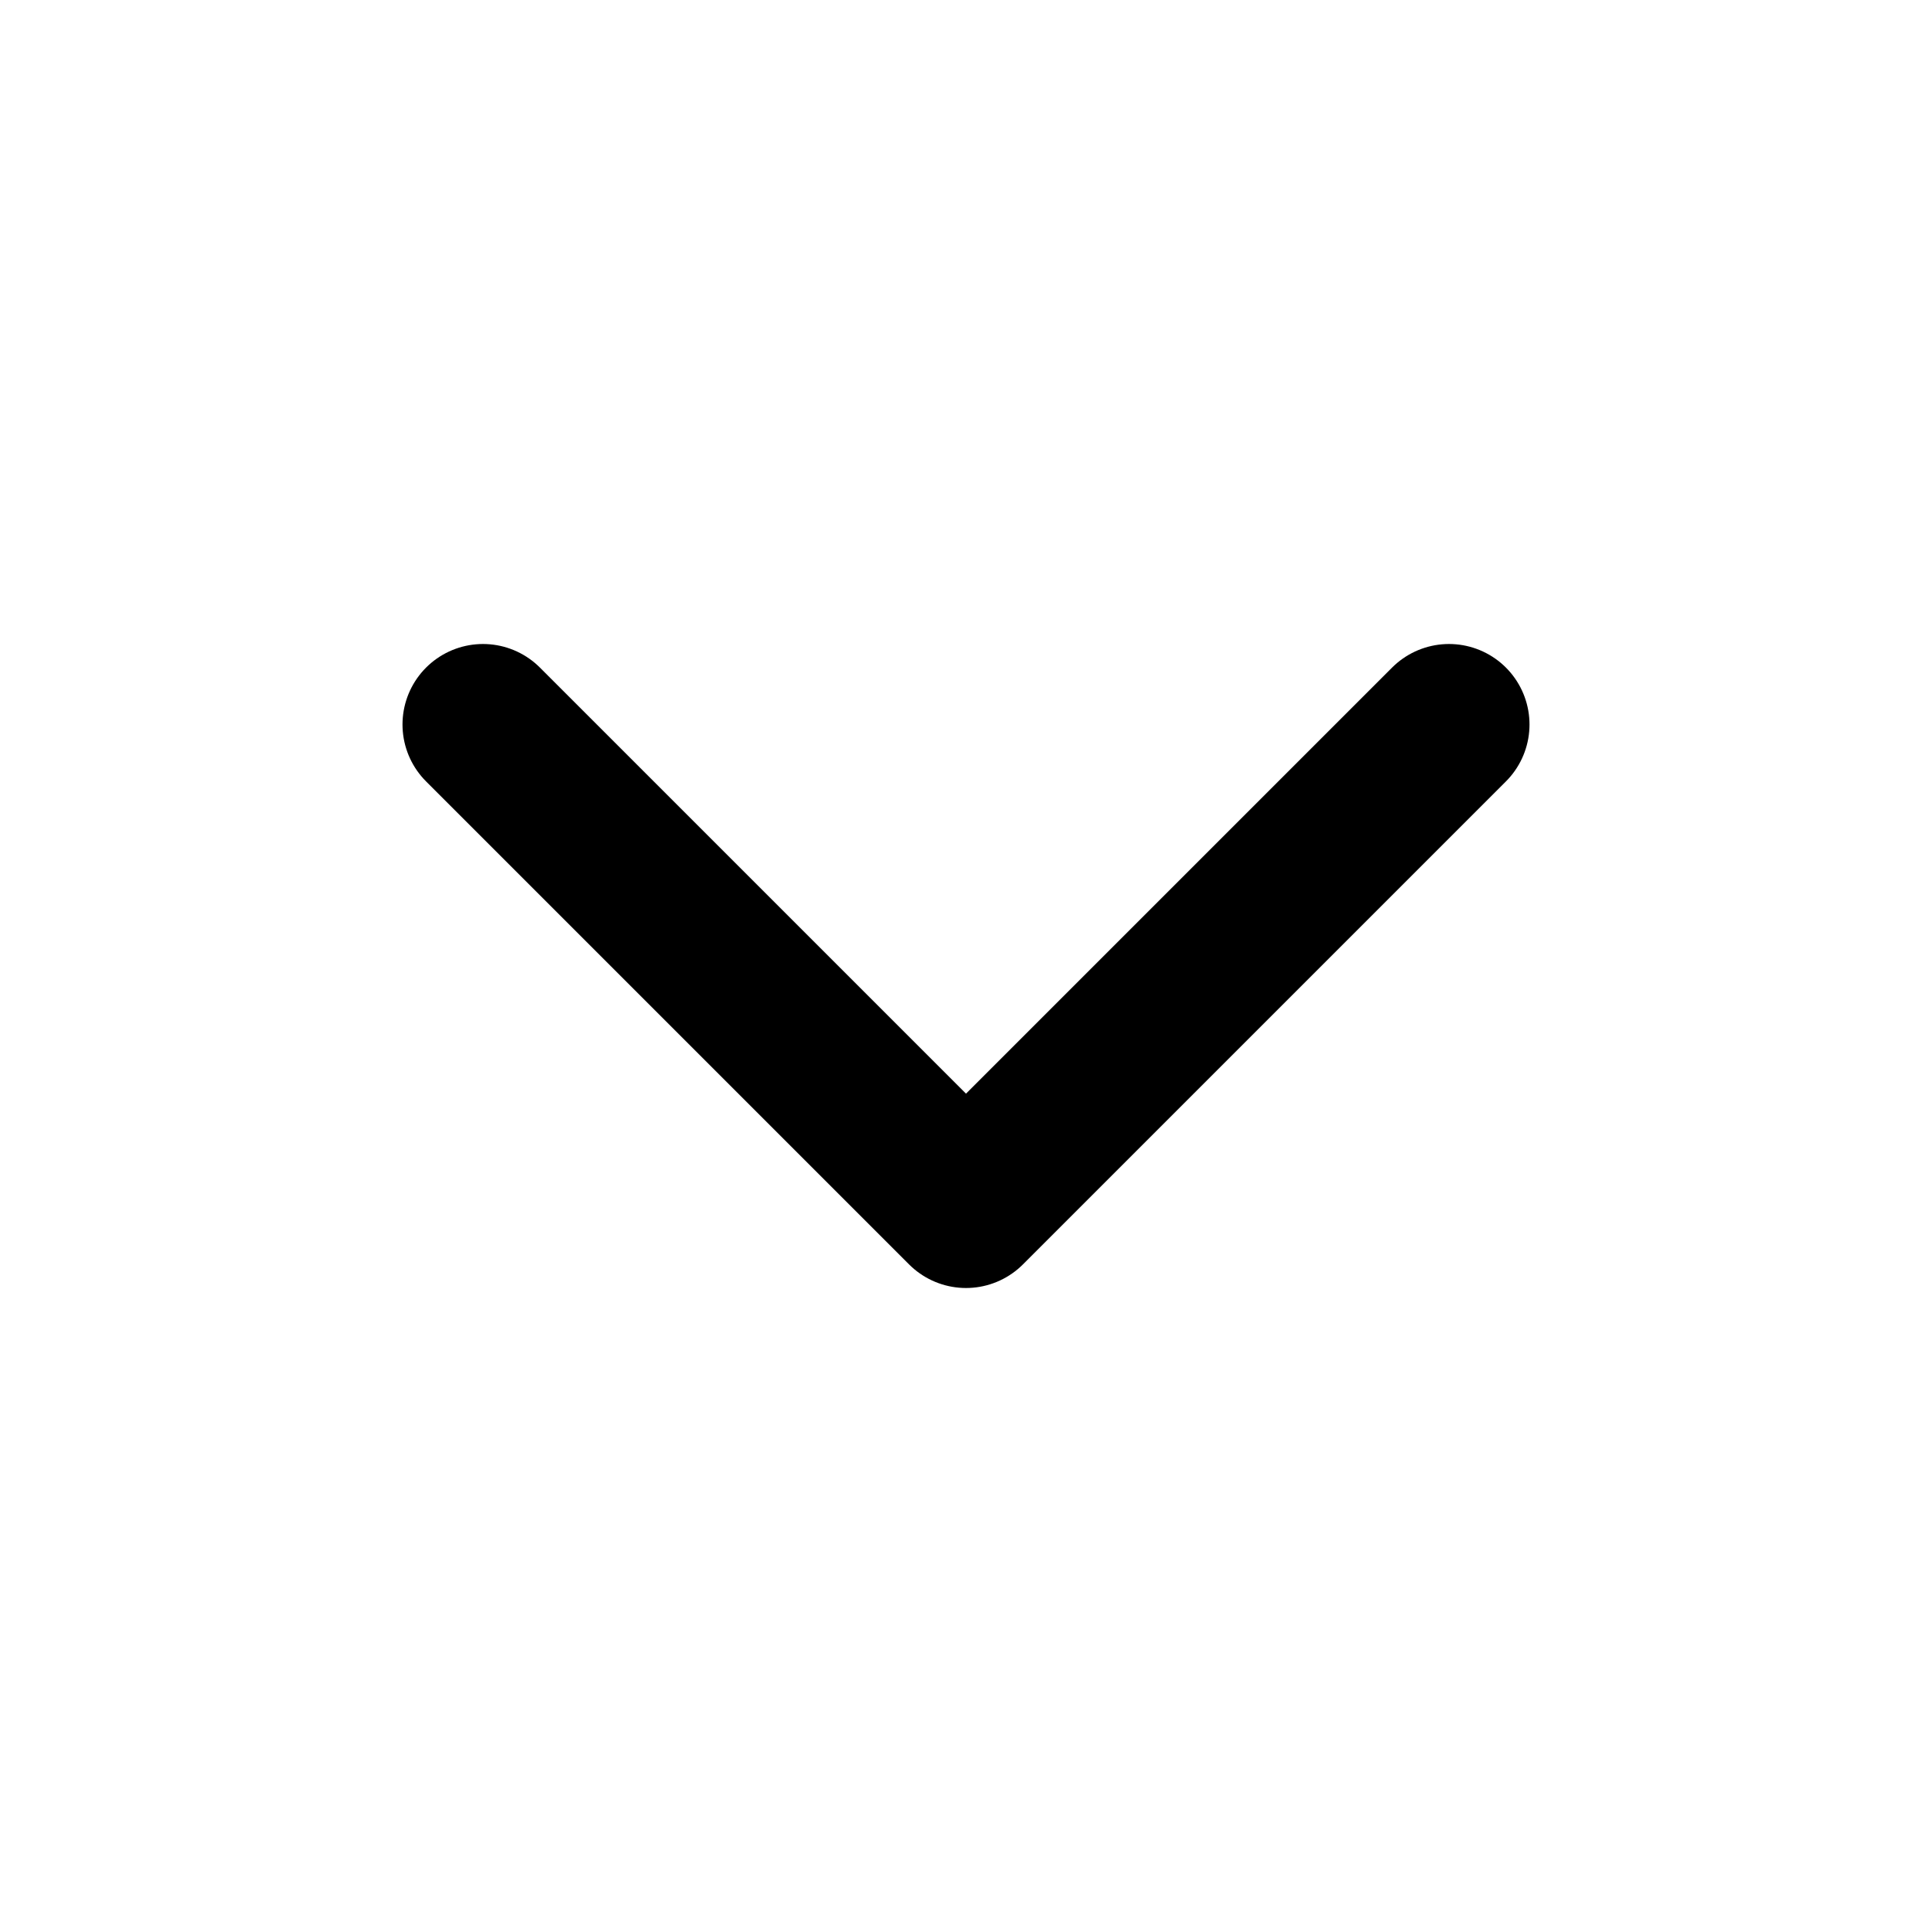
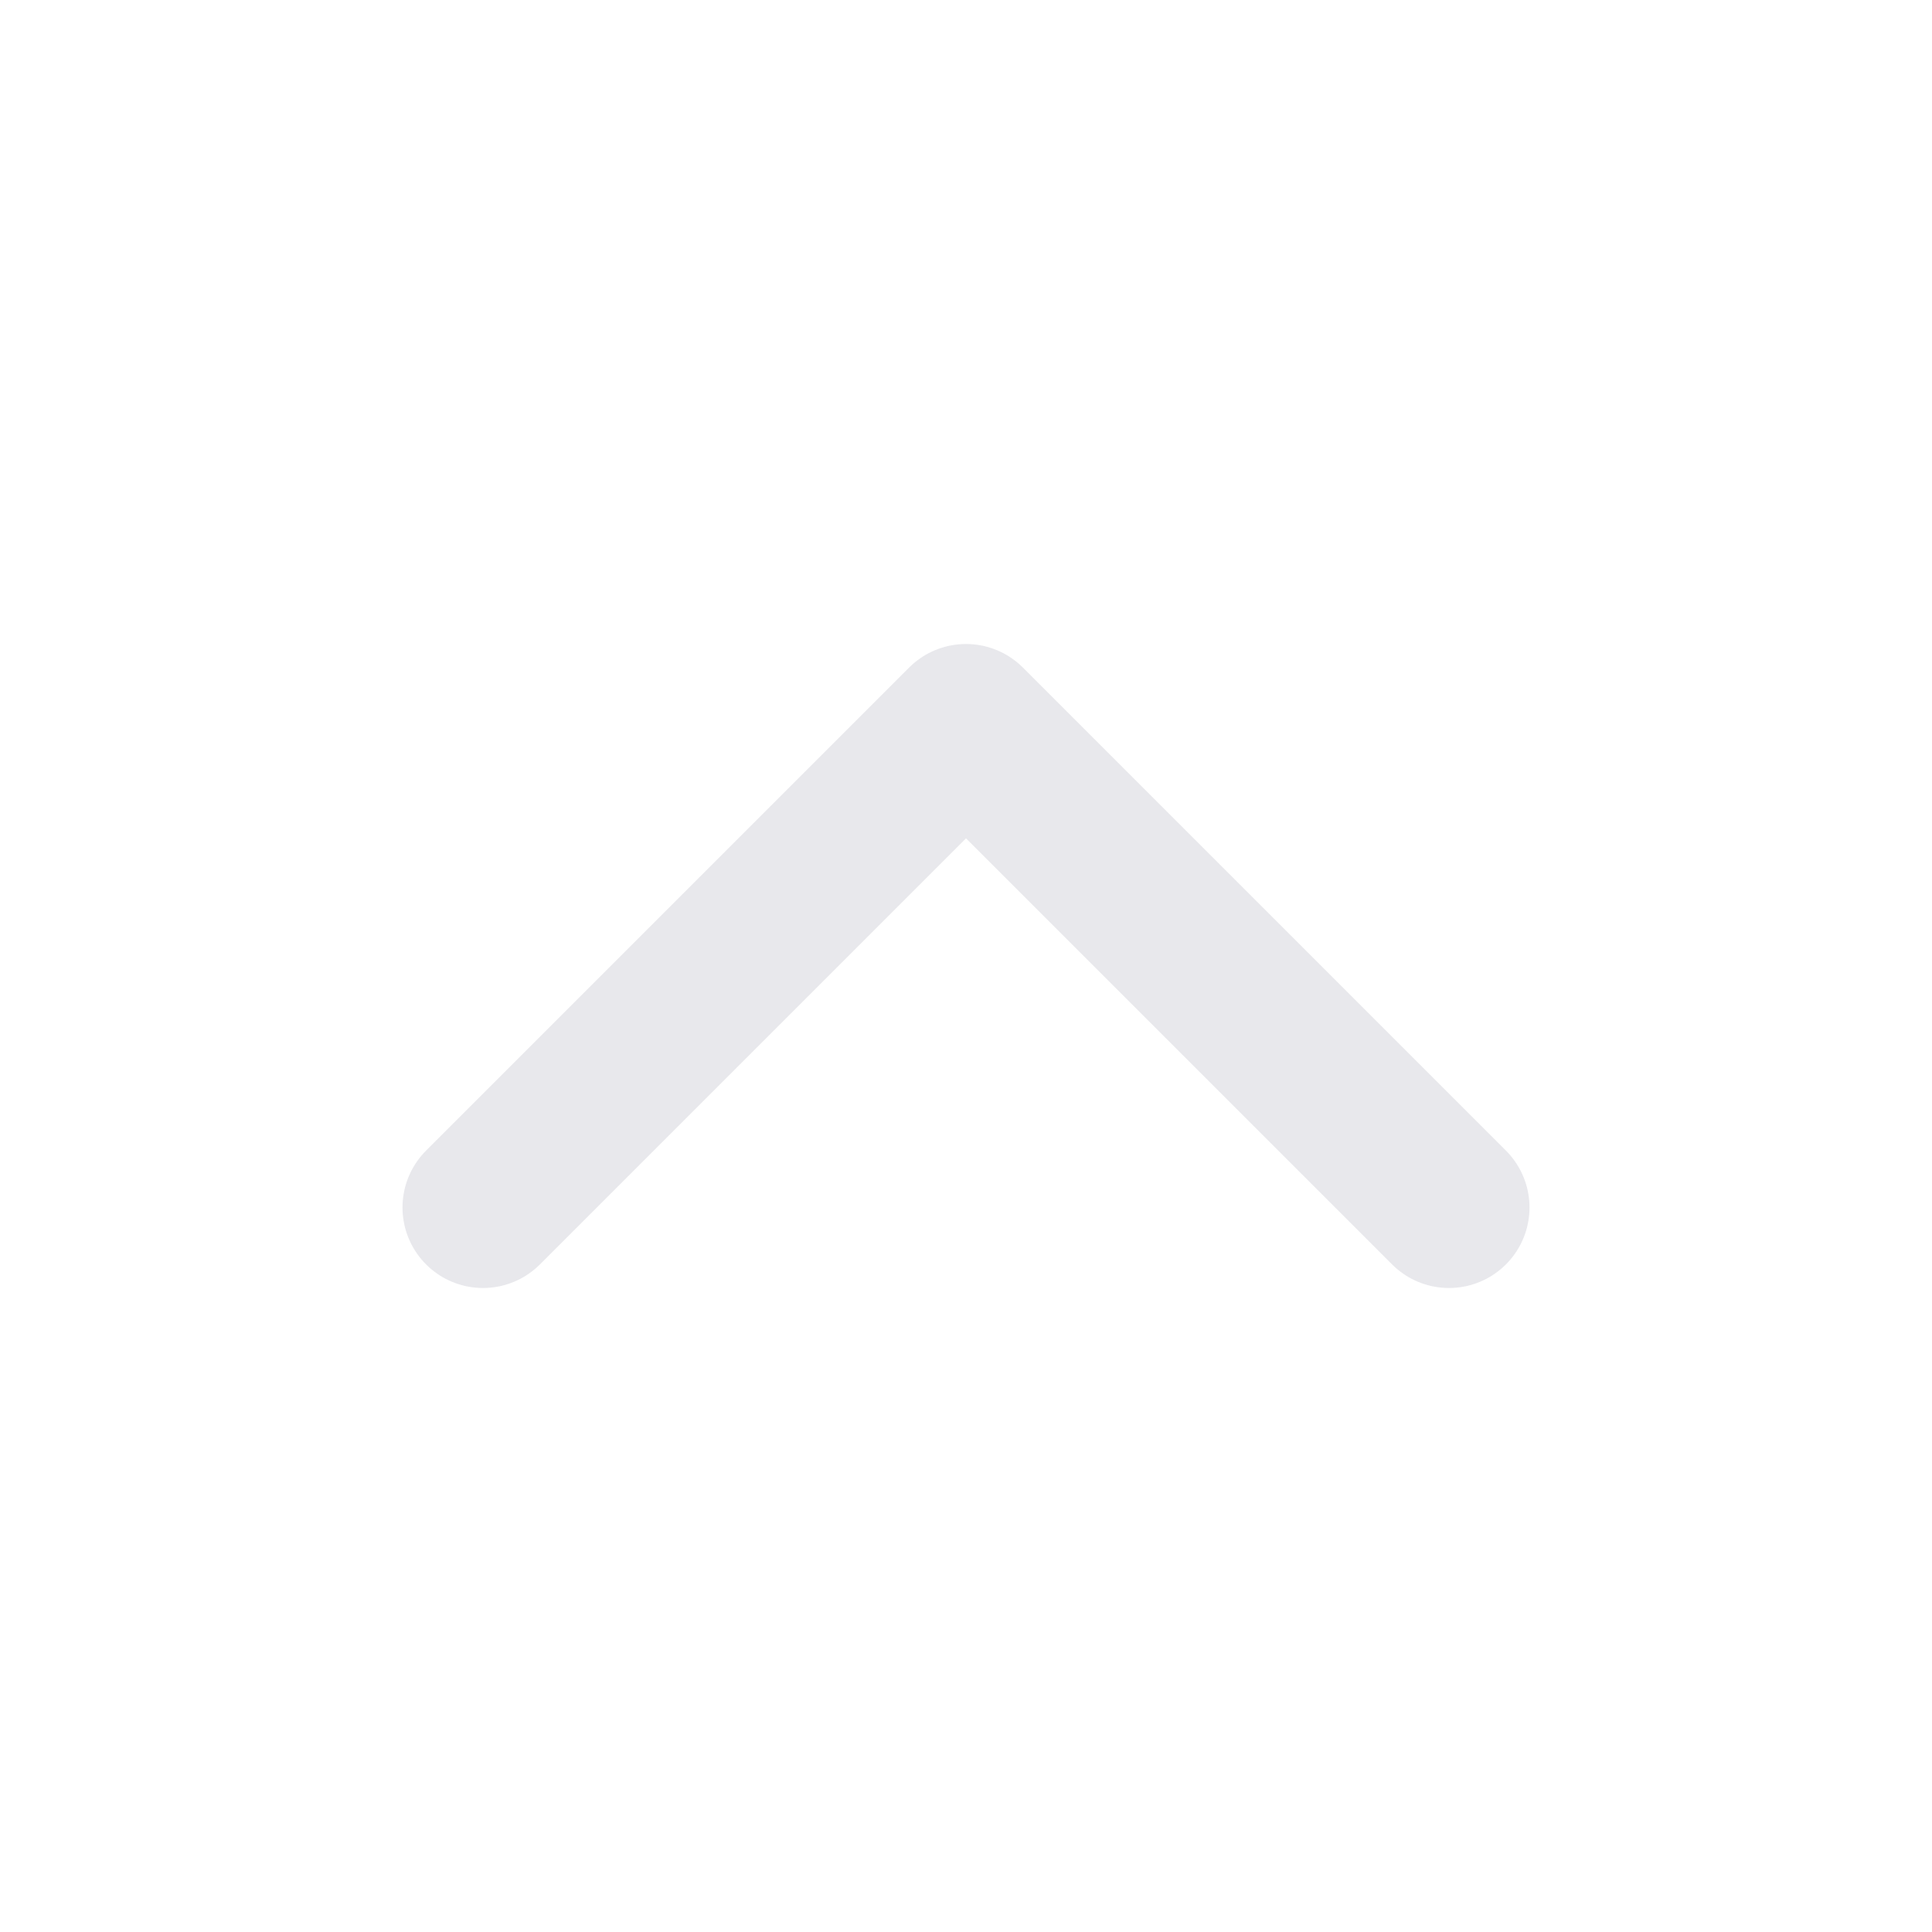
- <svg xmlns="http://www.w3.org/2000/svg" width="24" height="24" viewBox="0 0 24 24" fill="none" stroke="currentColor" stroke-width="2" stroke-linecap="round" stroke-linejoin="round" class="lucide lucide-chevron-down preview-icon">
-   <path d="m6 9 6 6 6-6" />
+ <svg xmlns="http://www.w3.org/2000/svg" width="24" height="24" viewBox="0 0 24 24" fill="none" stroke="#e8e8ec" stroke-width="2" stroke-linecap="round" stroke-linejoin="round" class="lucide lucide-chevron-up preview-icon">
+   <path d="m18 15-6-6-6 6" />
</svg>
